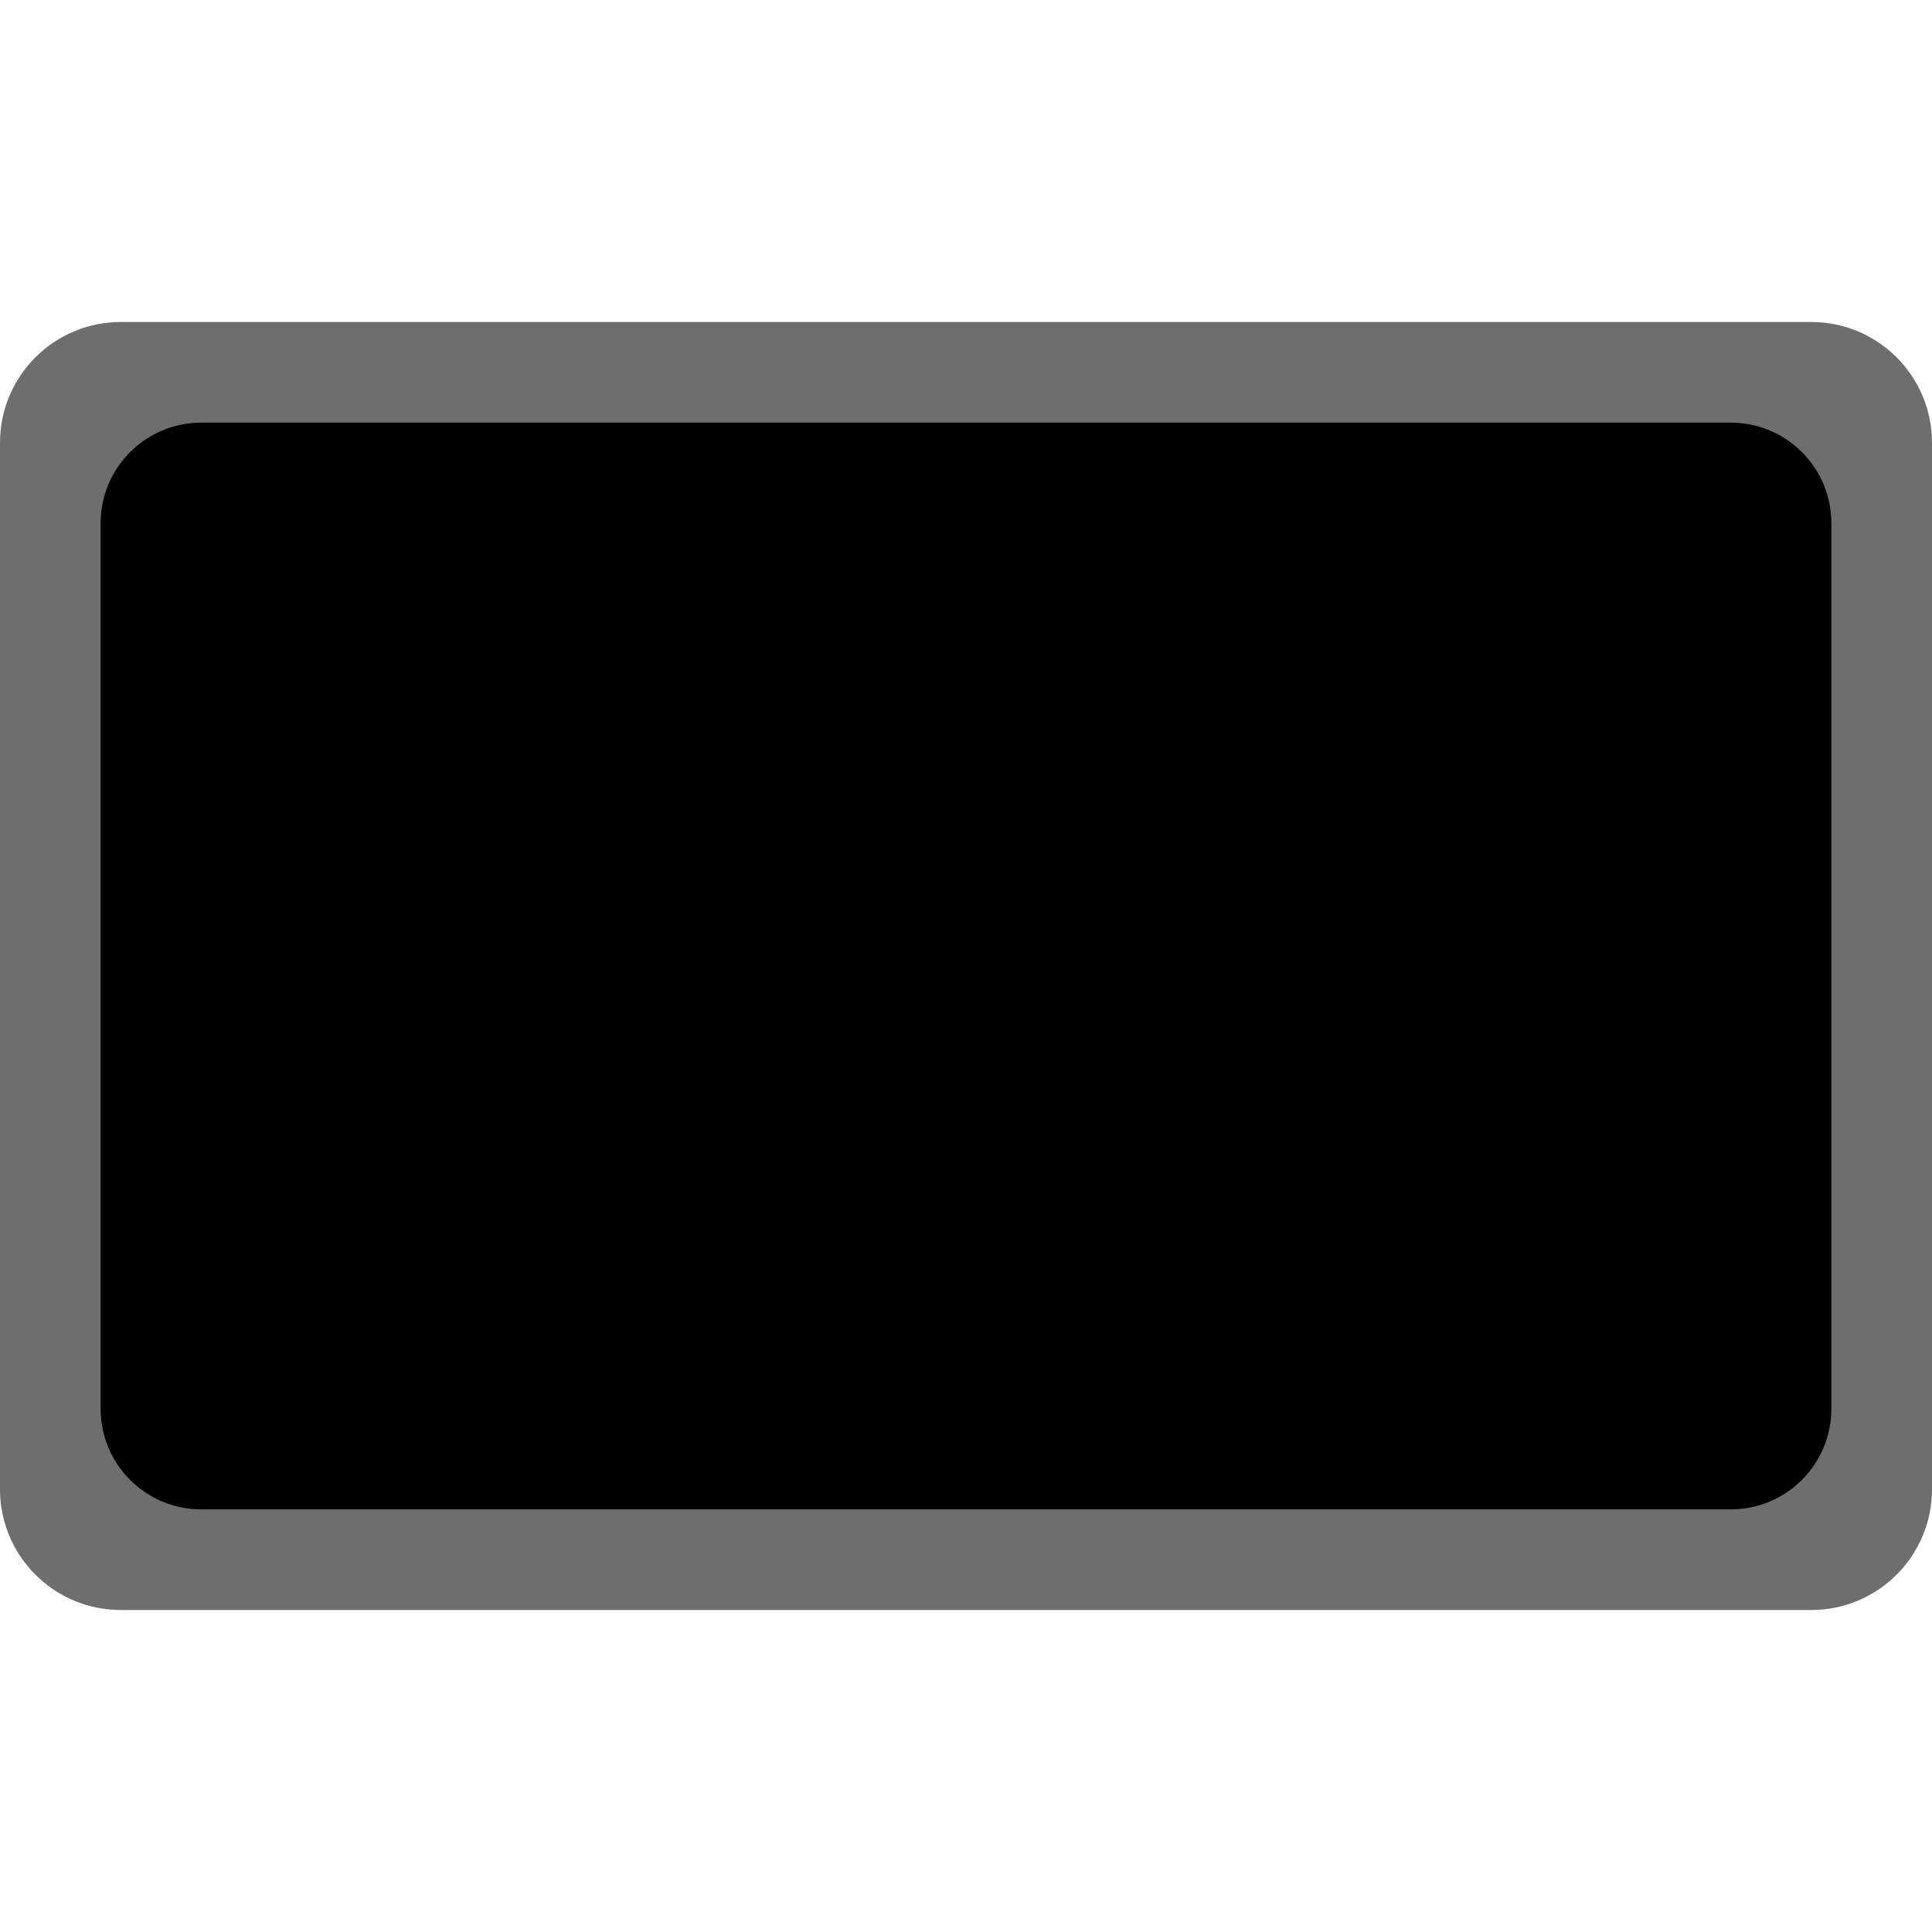
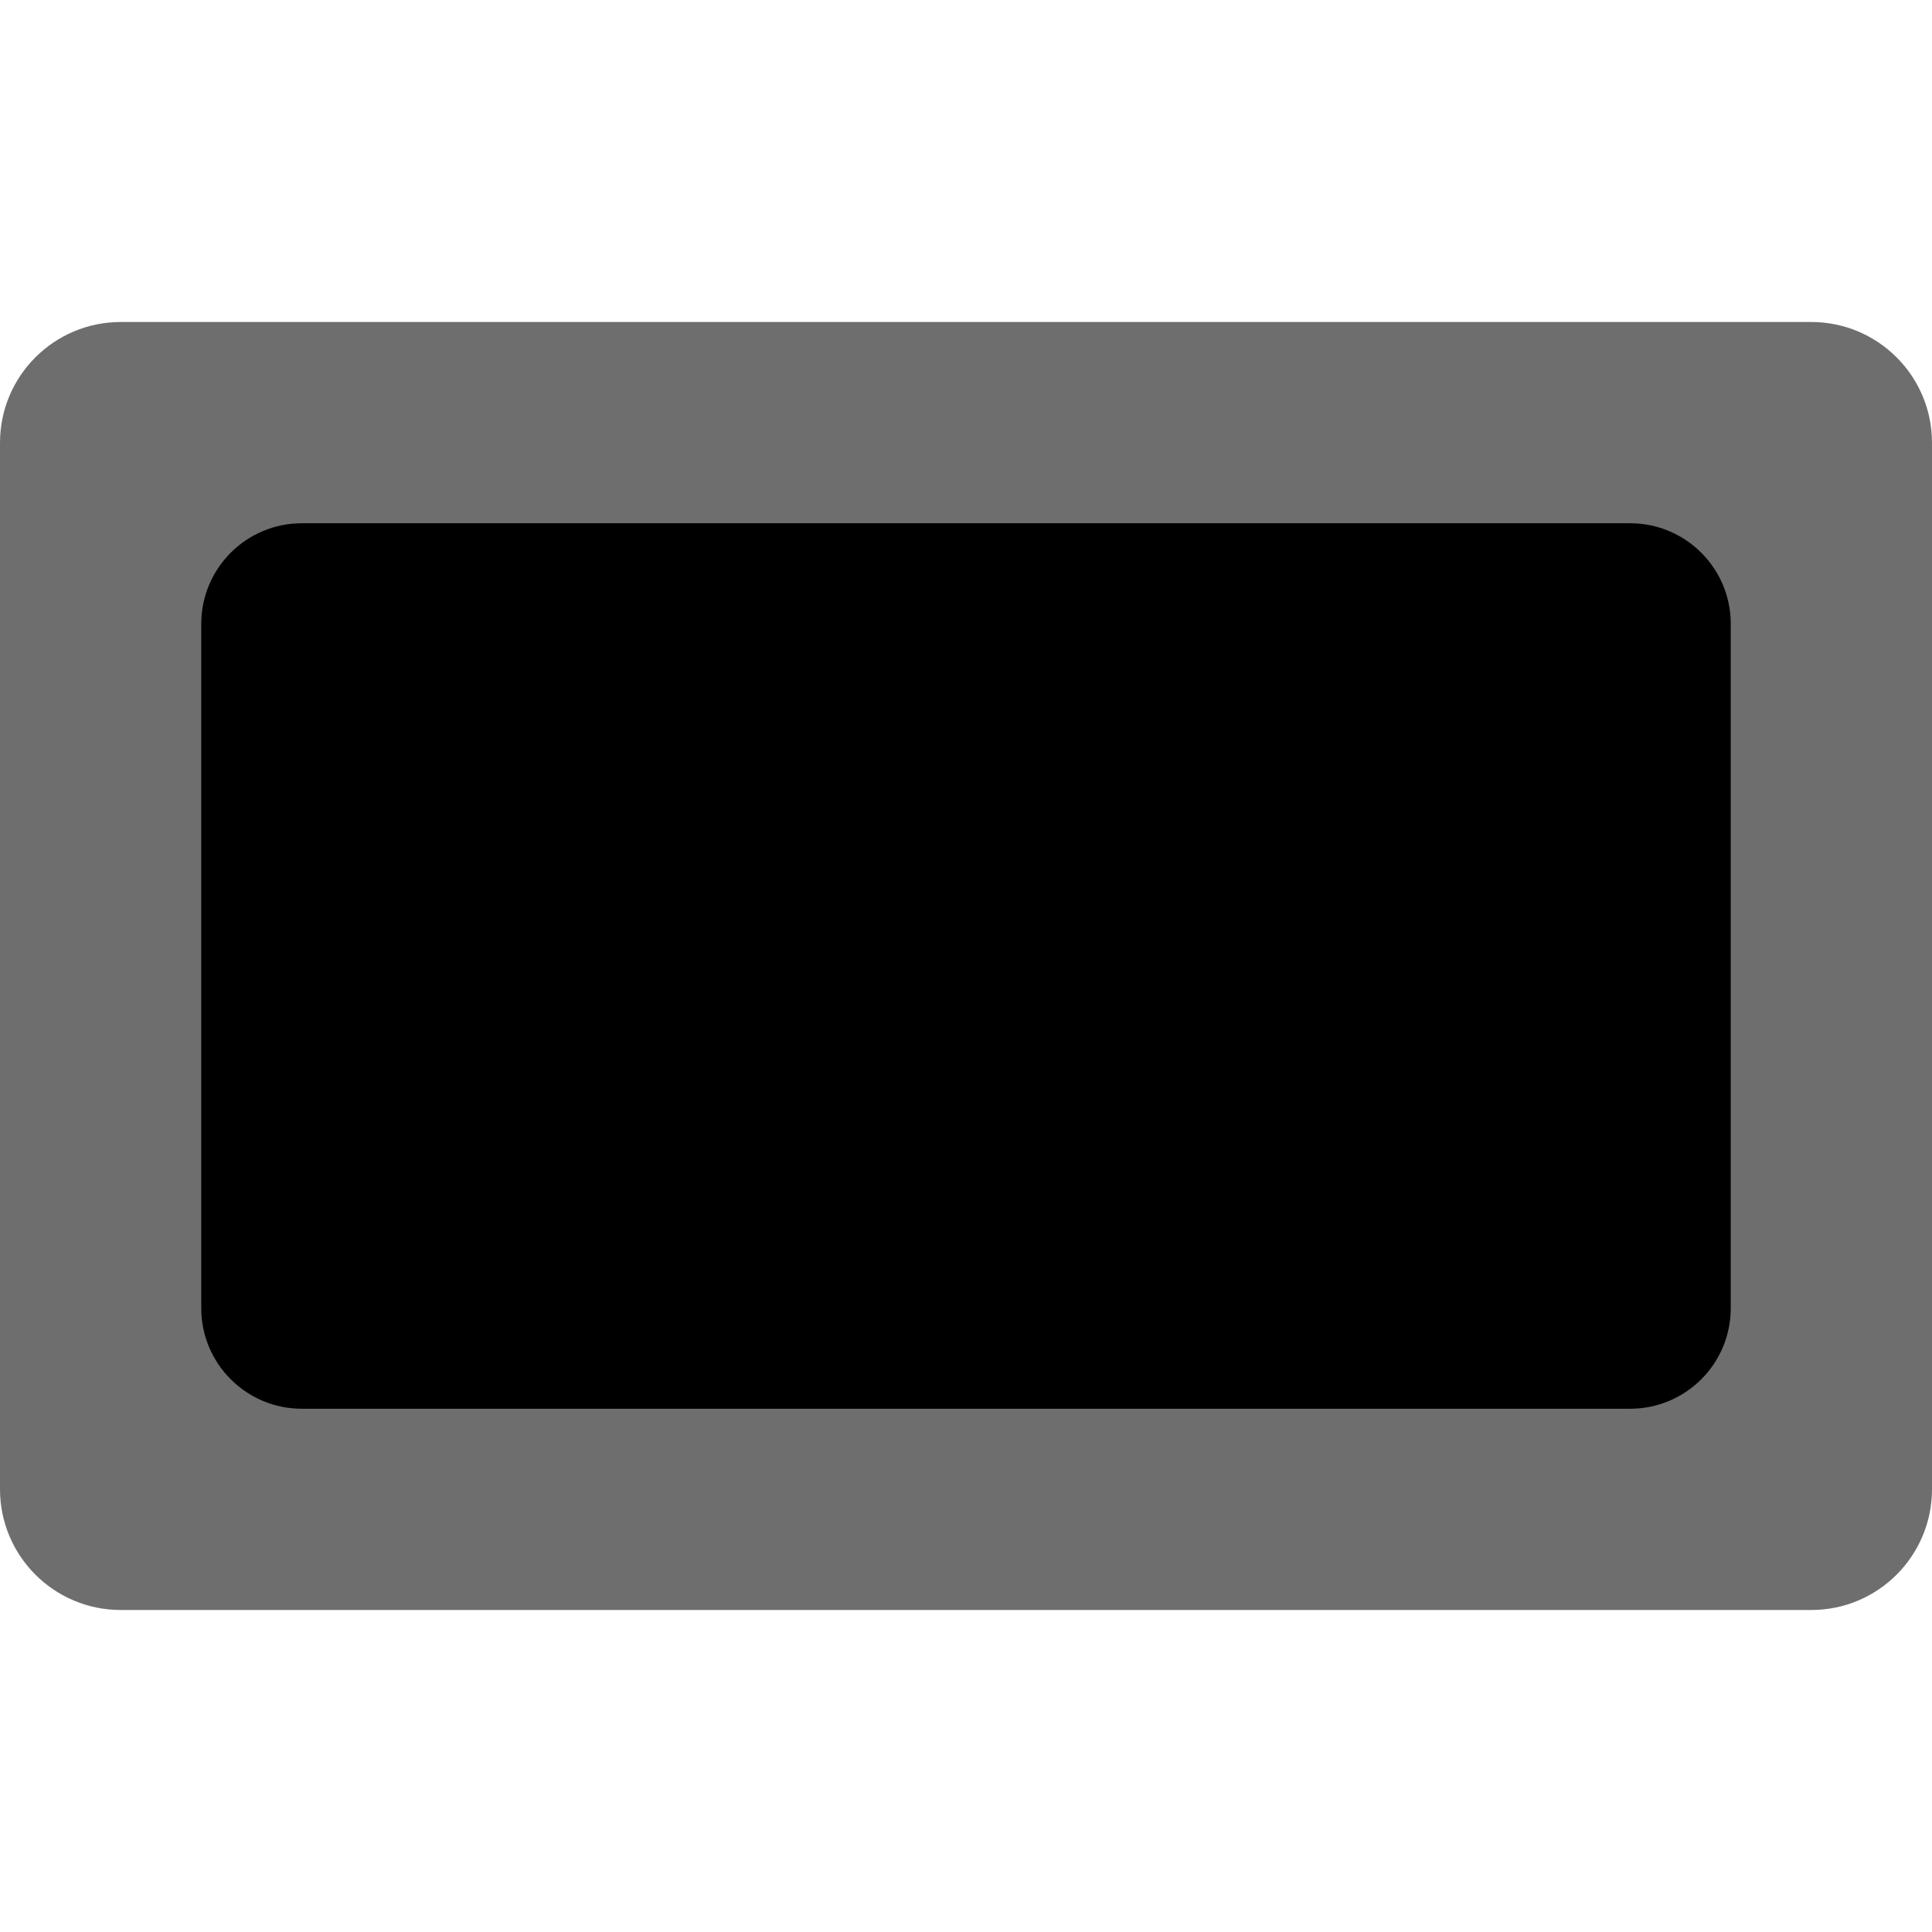
<svg xmlns="http://www.w3.org/2000/svg" version="1.0" width="16" height="16" viewBox="0 0 192 128">
-   <rect id="screen" stroke="#6E6E6E" fill="#6E6E6E" stroke-width="4" x="2" y="2" rx="10" width="188" height="124" />
-   <rect id="almost-maximize" x="10" y="10" width="172" height="108" rx="10" fill="black" />
+   <rect id="screen" stroke="#6E6E6E" stroke-width="4" fill="#6E6E6E" x="2" y="2" rx="10" width="188" height="124" />
+   <rect id="almost-maximize" x="20" y="20" width="152" height="88" rx="10" fill="black" />
</svg>
